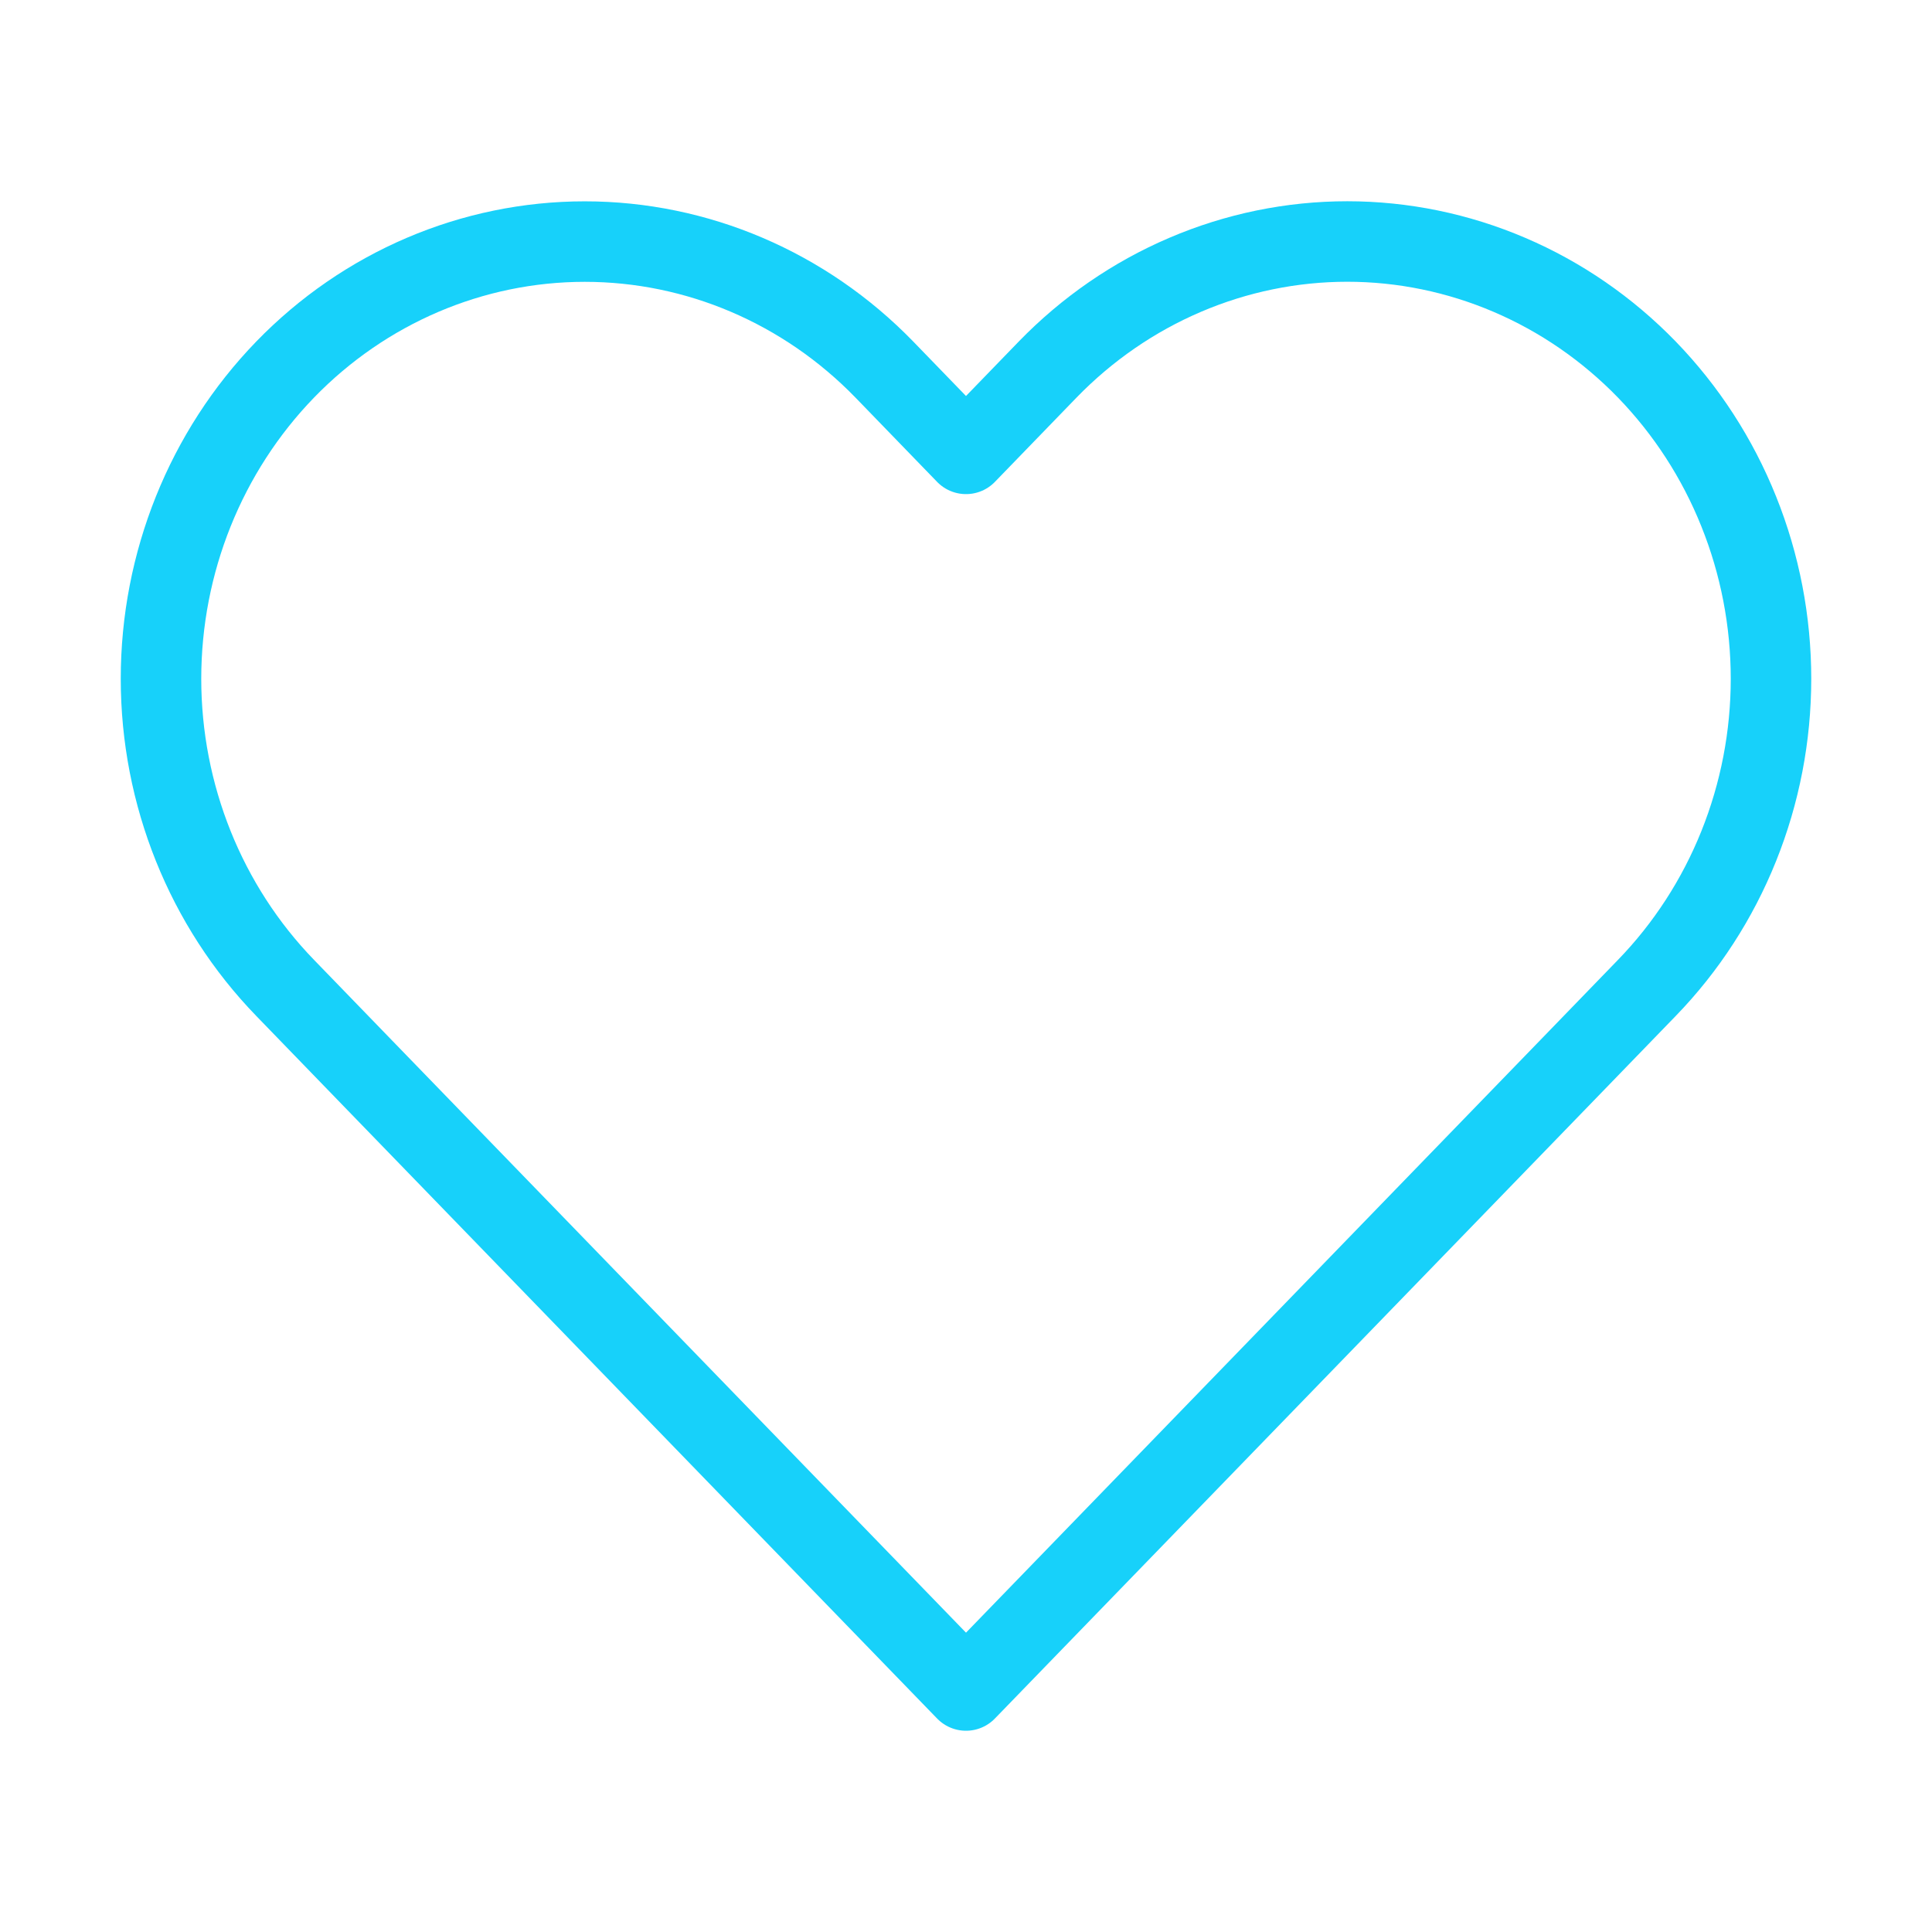
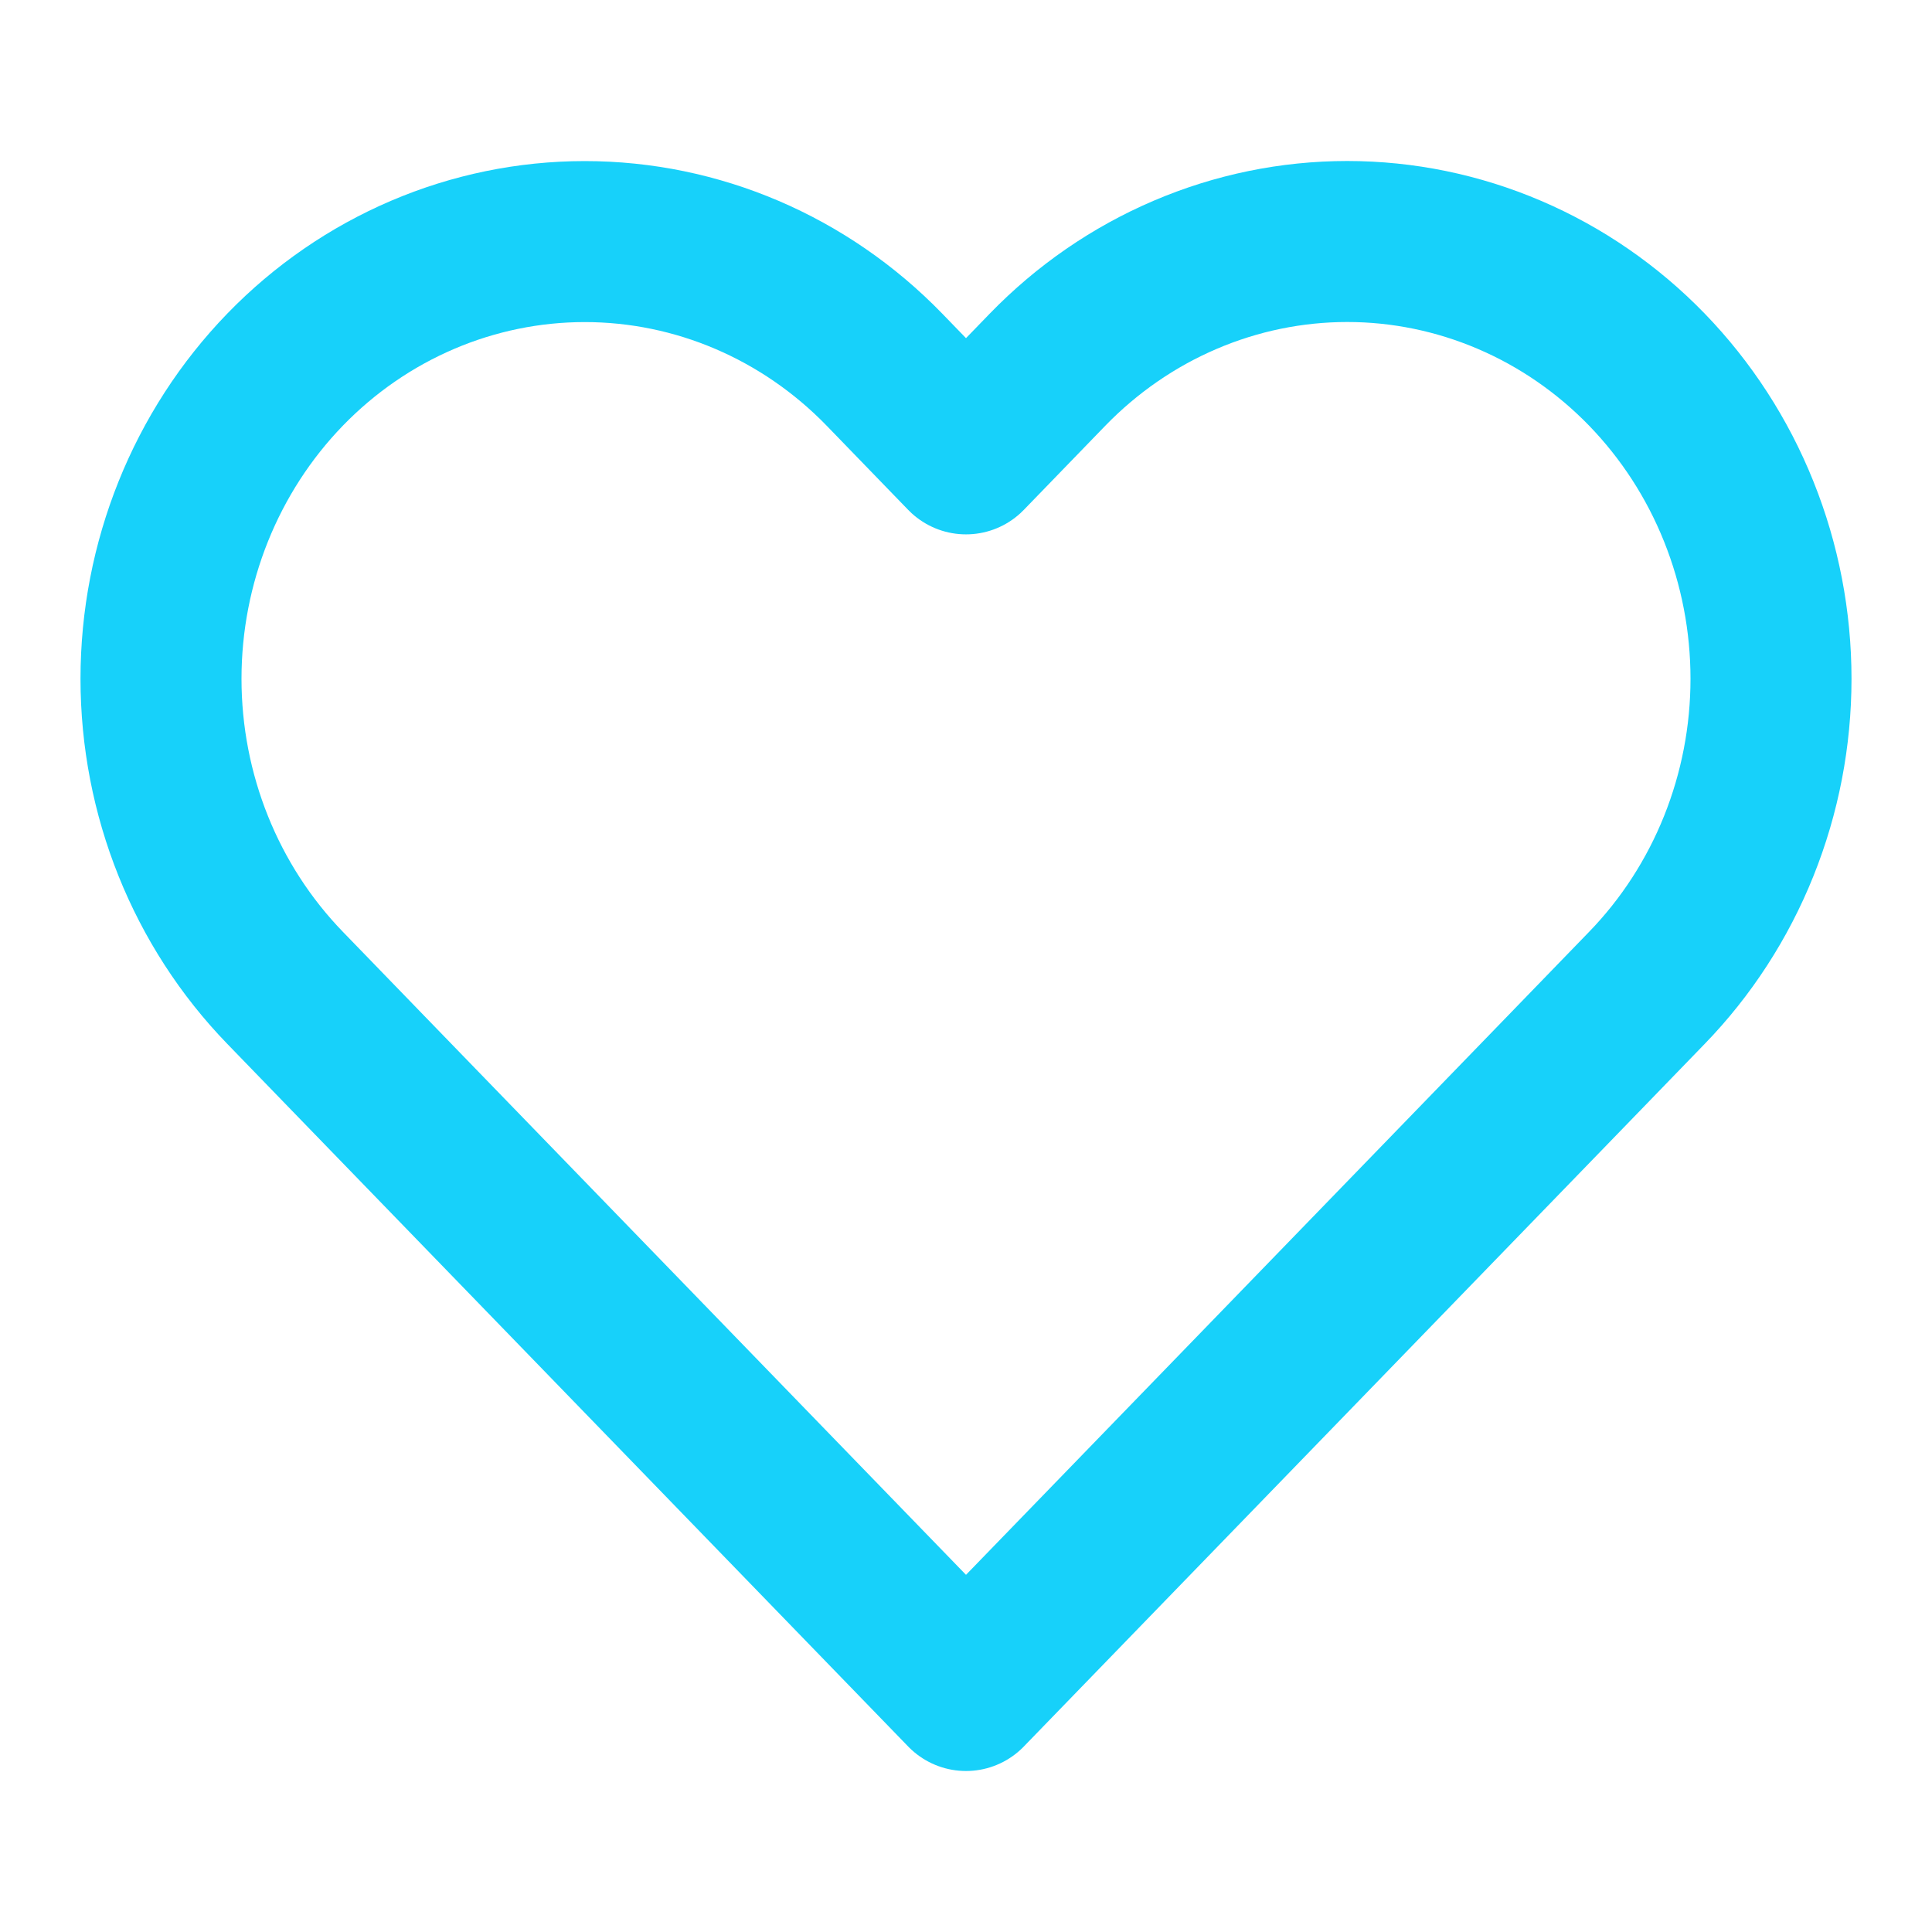
<svg xmlns="http://www.w3.org/2000/svg" width="24" height="24" viewBox="0 0 24 24" fill="none">
  <rect width="24" height="24" fill="white" />
-   <path d="M20.458 4.591C19.969 4.087 19.389 3.687 18.75 3.414C18.112 3.141 17.427 3 16.736 3C16.045 3 15.36 3.141 14.722 3.414C14.083 3.687 13.503 4.087 13.014 4.591L12 5.638L10.986 4.591C9.998 3.573 8.66 3.001 7.264 3.001C5.868 3.001 4.529 3.573 3.542 4.591C2.555 5.61 2 6.991 2 8.432C2 9.872 2.555 11.254 3.542 12.272L4.556 13.319L12 21L19.444 13.319L20.458 12.272C20.947 11.768 21.335 11.169 21.599 10.511C21.864 9.851 22 9.145 22 8.432C22 7.719 21.864 7.012 21.599 6.353C21.335 5.694 20.947 5.096 20.458 4.591V4.591Z" stroke="#17D1FA" strokeWidth="2" strokeLinecap="round" stroke-linejoin="round" />
+   <path d="M20.458 4.591C19.969 4.087 19.389 3.687 18.75 3.414C18.112 3.141 17.427 3 16.736 3C16.045 3 15.36 3.141 14.722 3.414C14.083 3.687 13.503 4.087 13.014 4.591L12 5.638L10.986 4.591C9.998 3.573 8.66 3.001 7.264 3.001C5.868 3.001 4.529 3.573 3.542 4.591C2.555 5.61 2 6.991 2 8.432C2 9.872 2.555 11.254 3.542 12.272L4.556 13.319L12 21L19.444 13.319L20.458 12.272C20.947 11.768 21.335 11.169 21.599 10.511C21.864 9.851 22 9.145 22 8.432C22 7.719 21.864 7.012 21.599 6.353C21.335 5.694 20.947 5.096 20.458 4.591V4.591Z" stroke="#17D1FA" stroke-width="2" stroke-linecap="round" stroke-linejoin="round" />
</svg>
